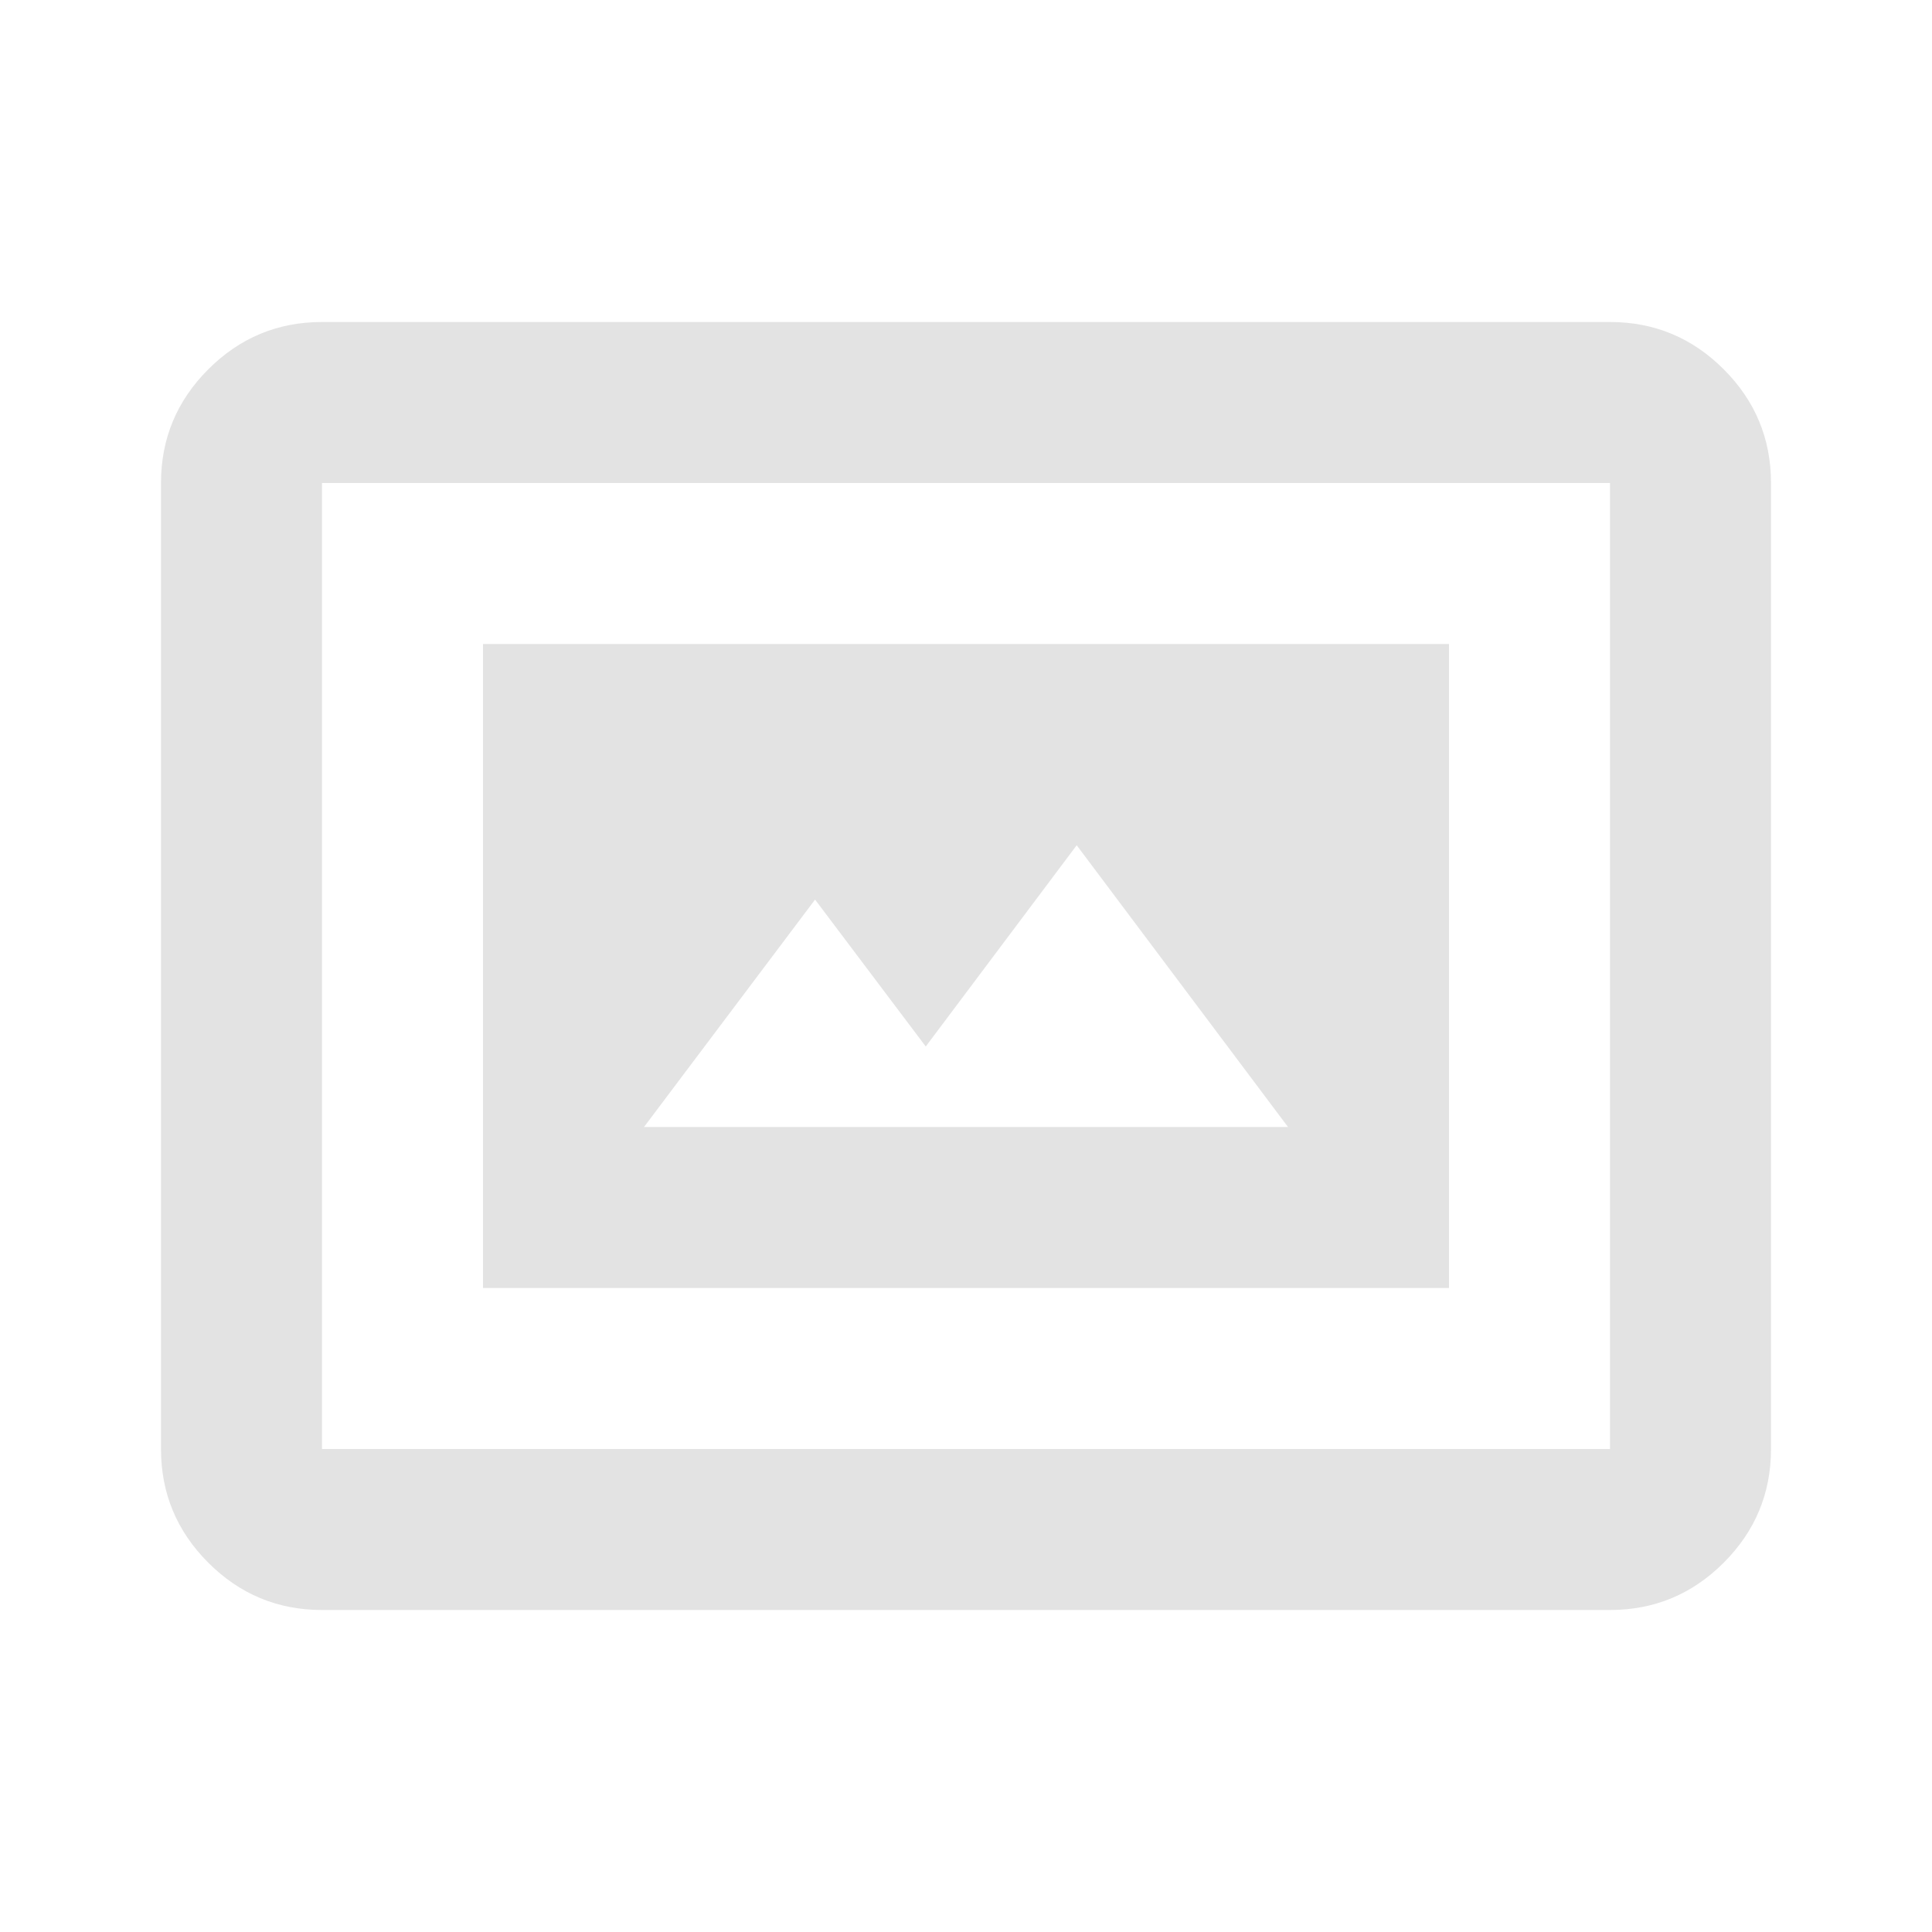
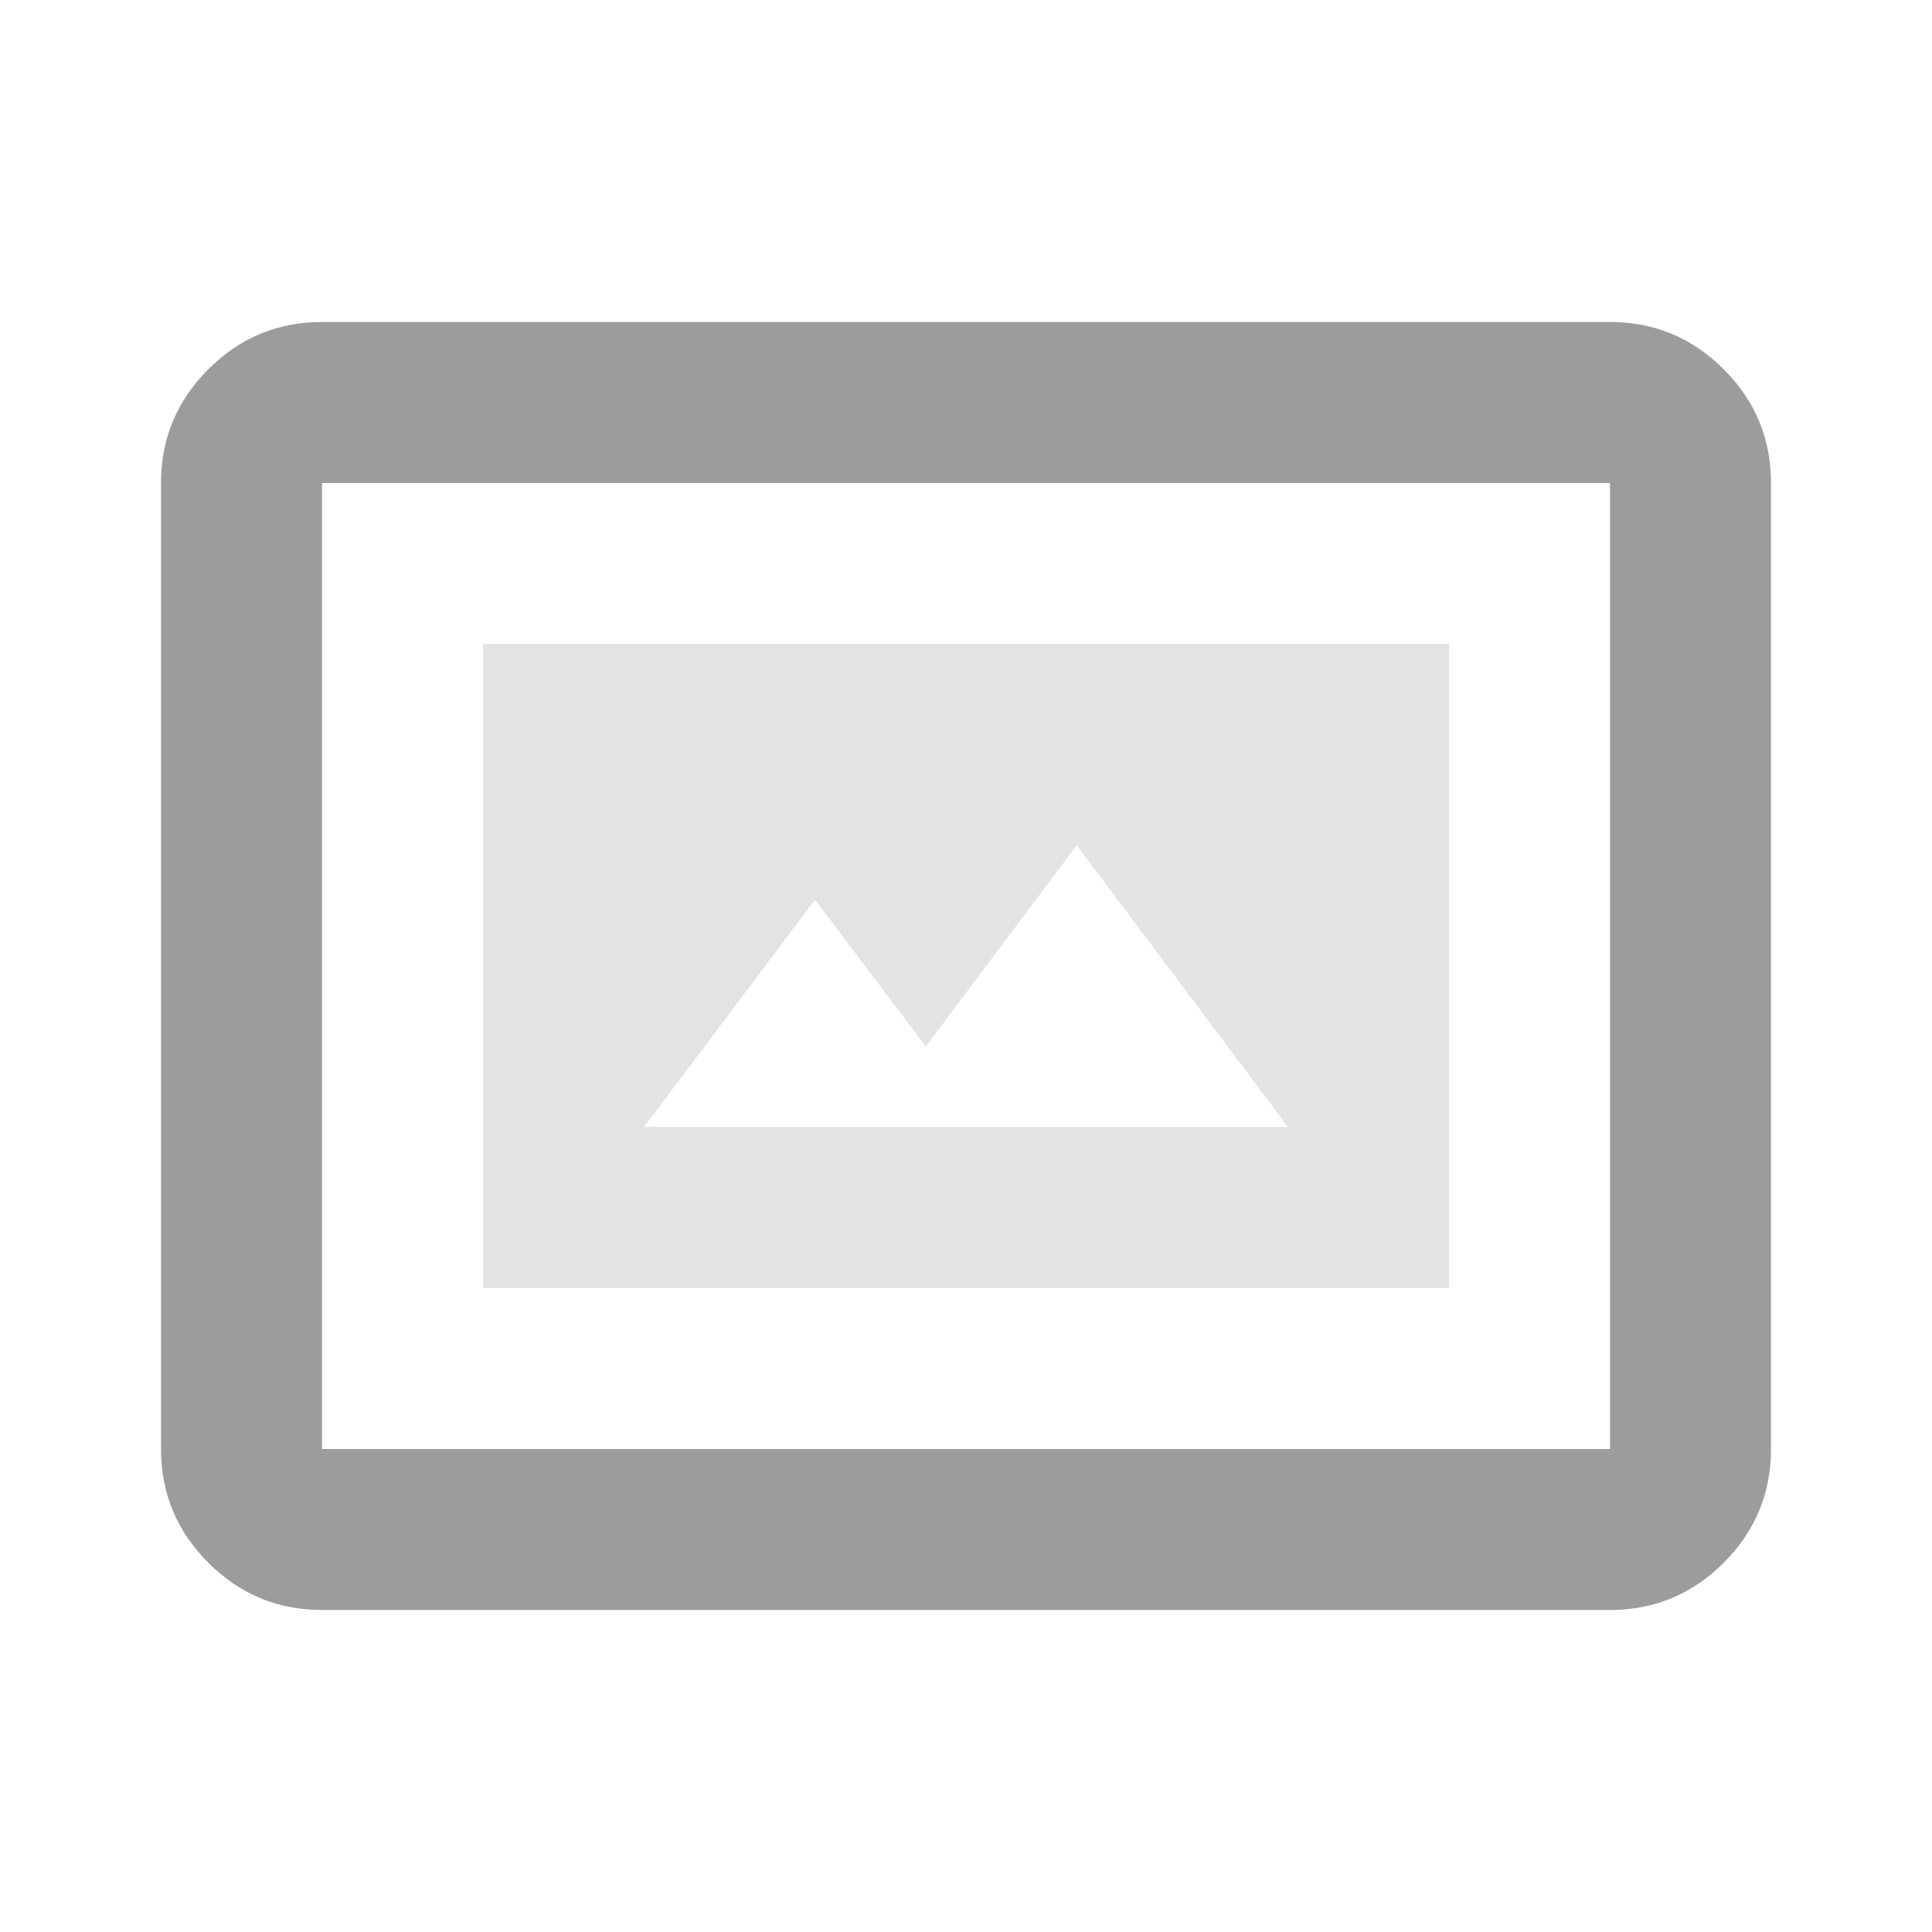
<svg xmlns="http://www.w3.org/2000/svg" viewBox="0 -960 960 960" fill="#e3e3e3">
-   <path class="ds-primary" d="M240-320h480v-320H240v320Zm-80 160q-33 0-56.5-23.5T80-240v-480q0-33 23.5-56.5T160-800h640q33 0 56.5 23.5T880-720v480q0 33-23.5 56.5T800-160H160Zm0-80h640v-480H160v480Zm0 0v-480 480Zm160-160 85-113 55 73 75-100 105 140H320Z" />
+   <path class="ds-secondary" fill="#9c9c9c" d="M160 -160q-33 0 -56.5 -23.5T80 -240v-480q0 -33 23.5 -56.5T160 -800h640q33 0 56.5 23.5T880 -720v480q0 33 -23.5 56.5T800 -160H160ZM160 -240h640v-480H160v480ZM160 -240v-480v480Z" />
+   <path class="ds-primary" d="M240 -320h480v-320H240v320ZM320 -400l85 -113l55 73l75 -100l105 140H320Z" />
</svg>
